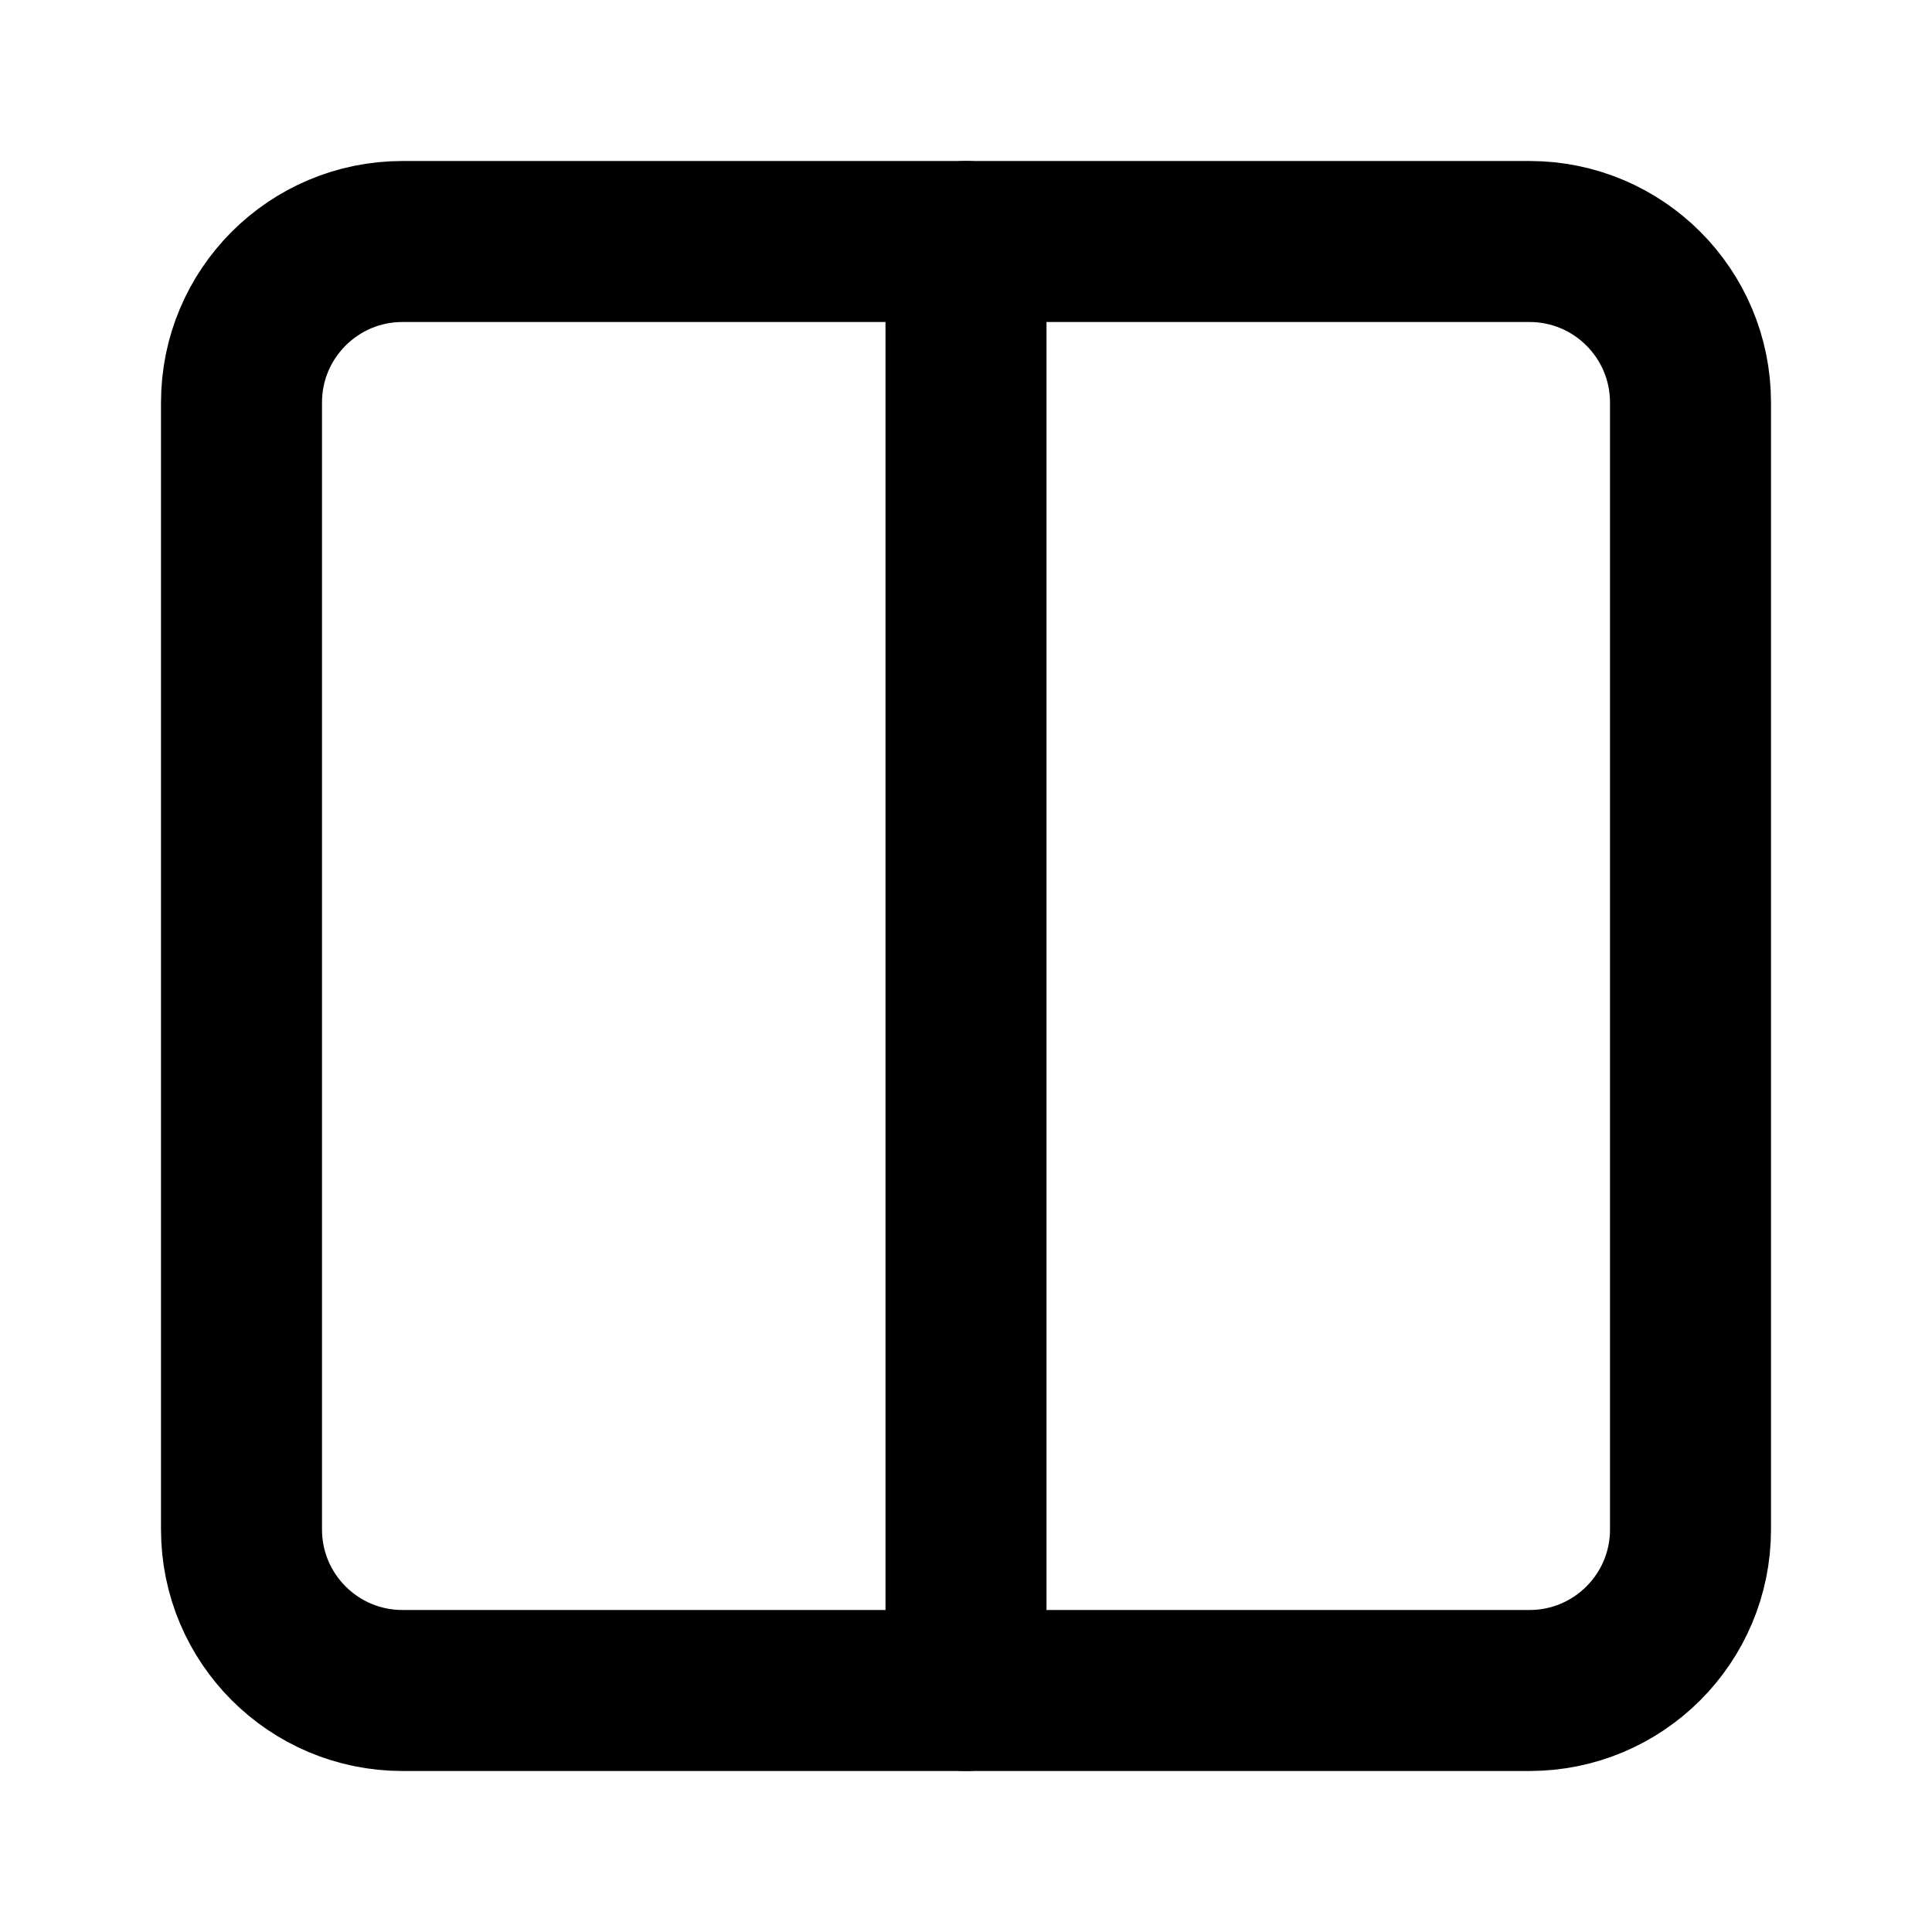
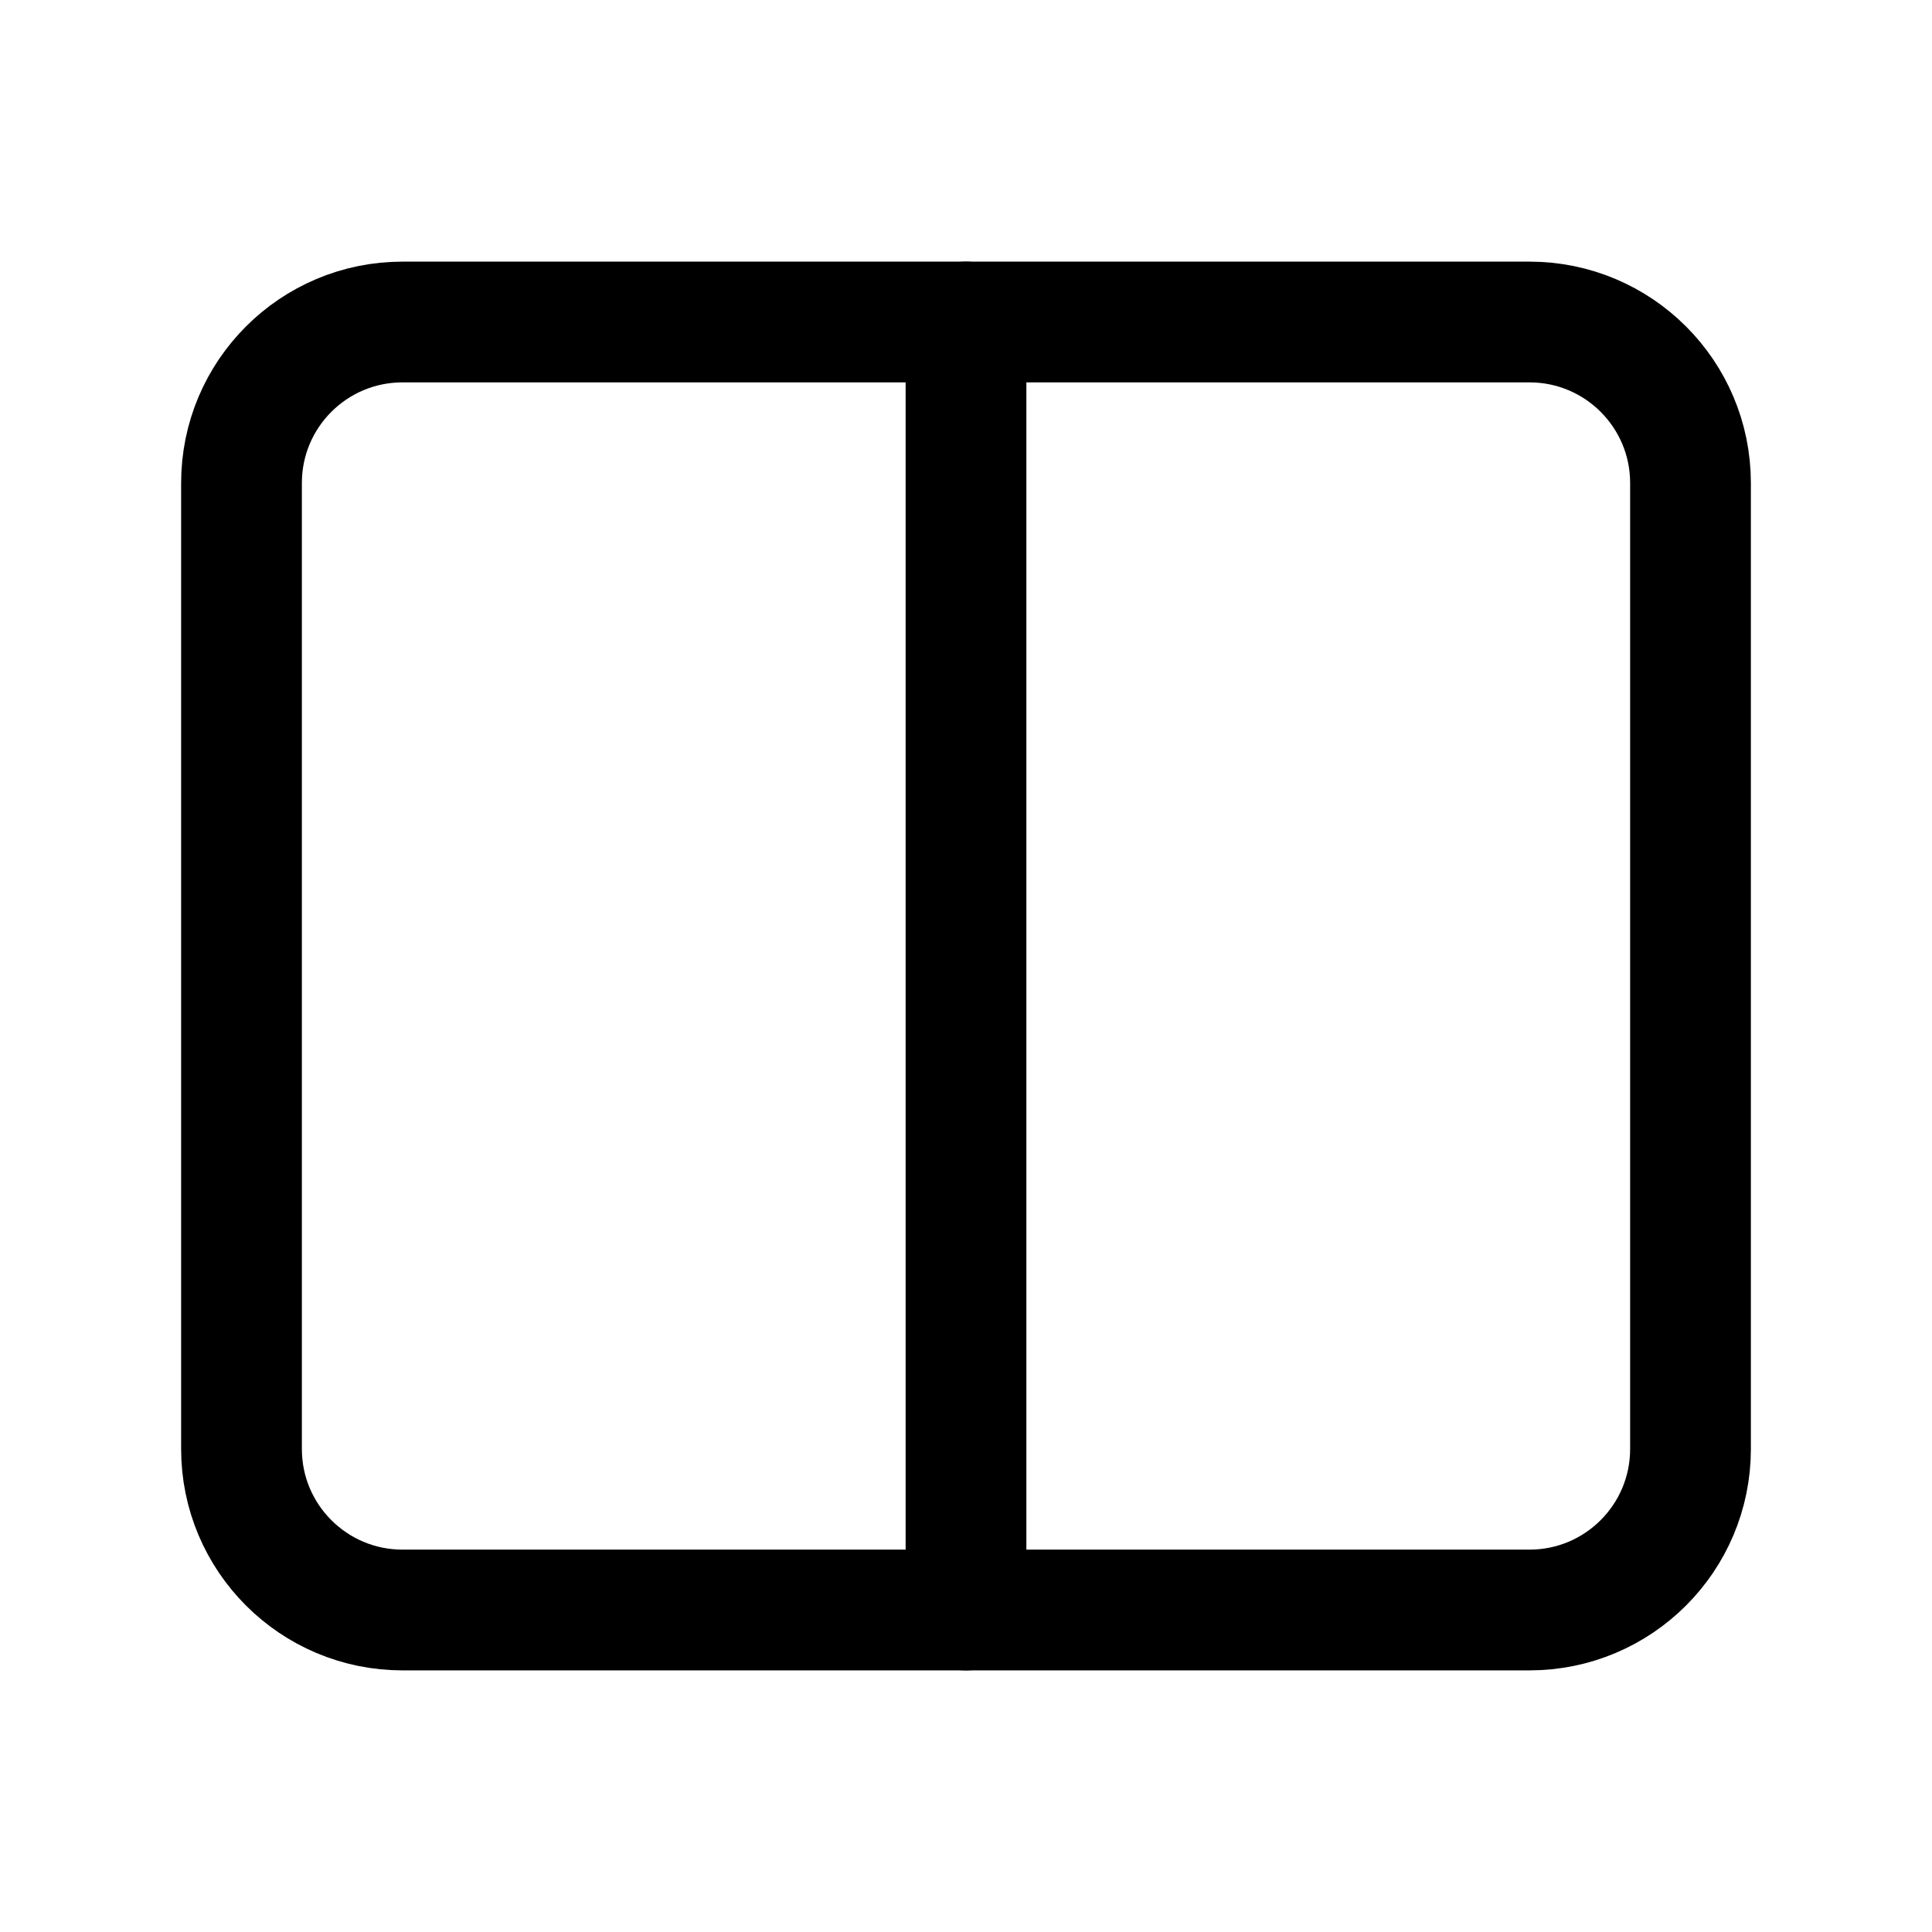
- <svg xmlns="http://www.w3.org/2000/svg" width="24" height="24" viewBox="0 0 24 24" fill="none" stroke="currentColor" stroke-width="2" stroke-linecap="round" stroke-linejoin="round">
-   <rect width="18" height="18" x="3" y="3" rx="2" />
-   <path d="M12 3v18" />
+ <svg xmlns="http://www.w3.org/2000/svg" viewBox="0 0 24 24" fill="none" stroke="currentColor" stroke-width="1.5" stroke-linecap="round" stroke-linejoin="round">
+   <rect x="3" y="4" width="18" height="16" rx="2" />
+   <path d="M12 4v16" />
</svg>
